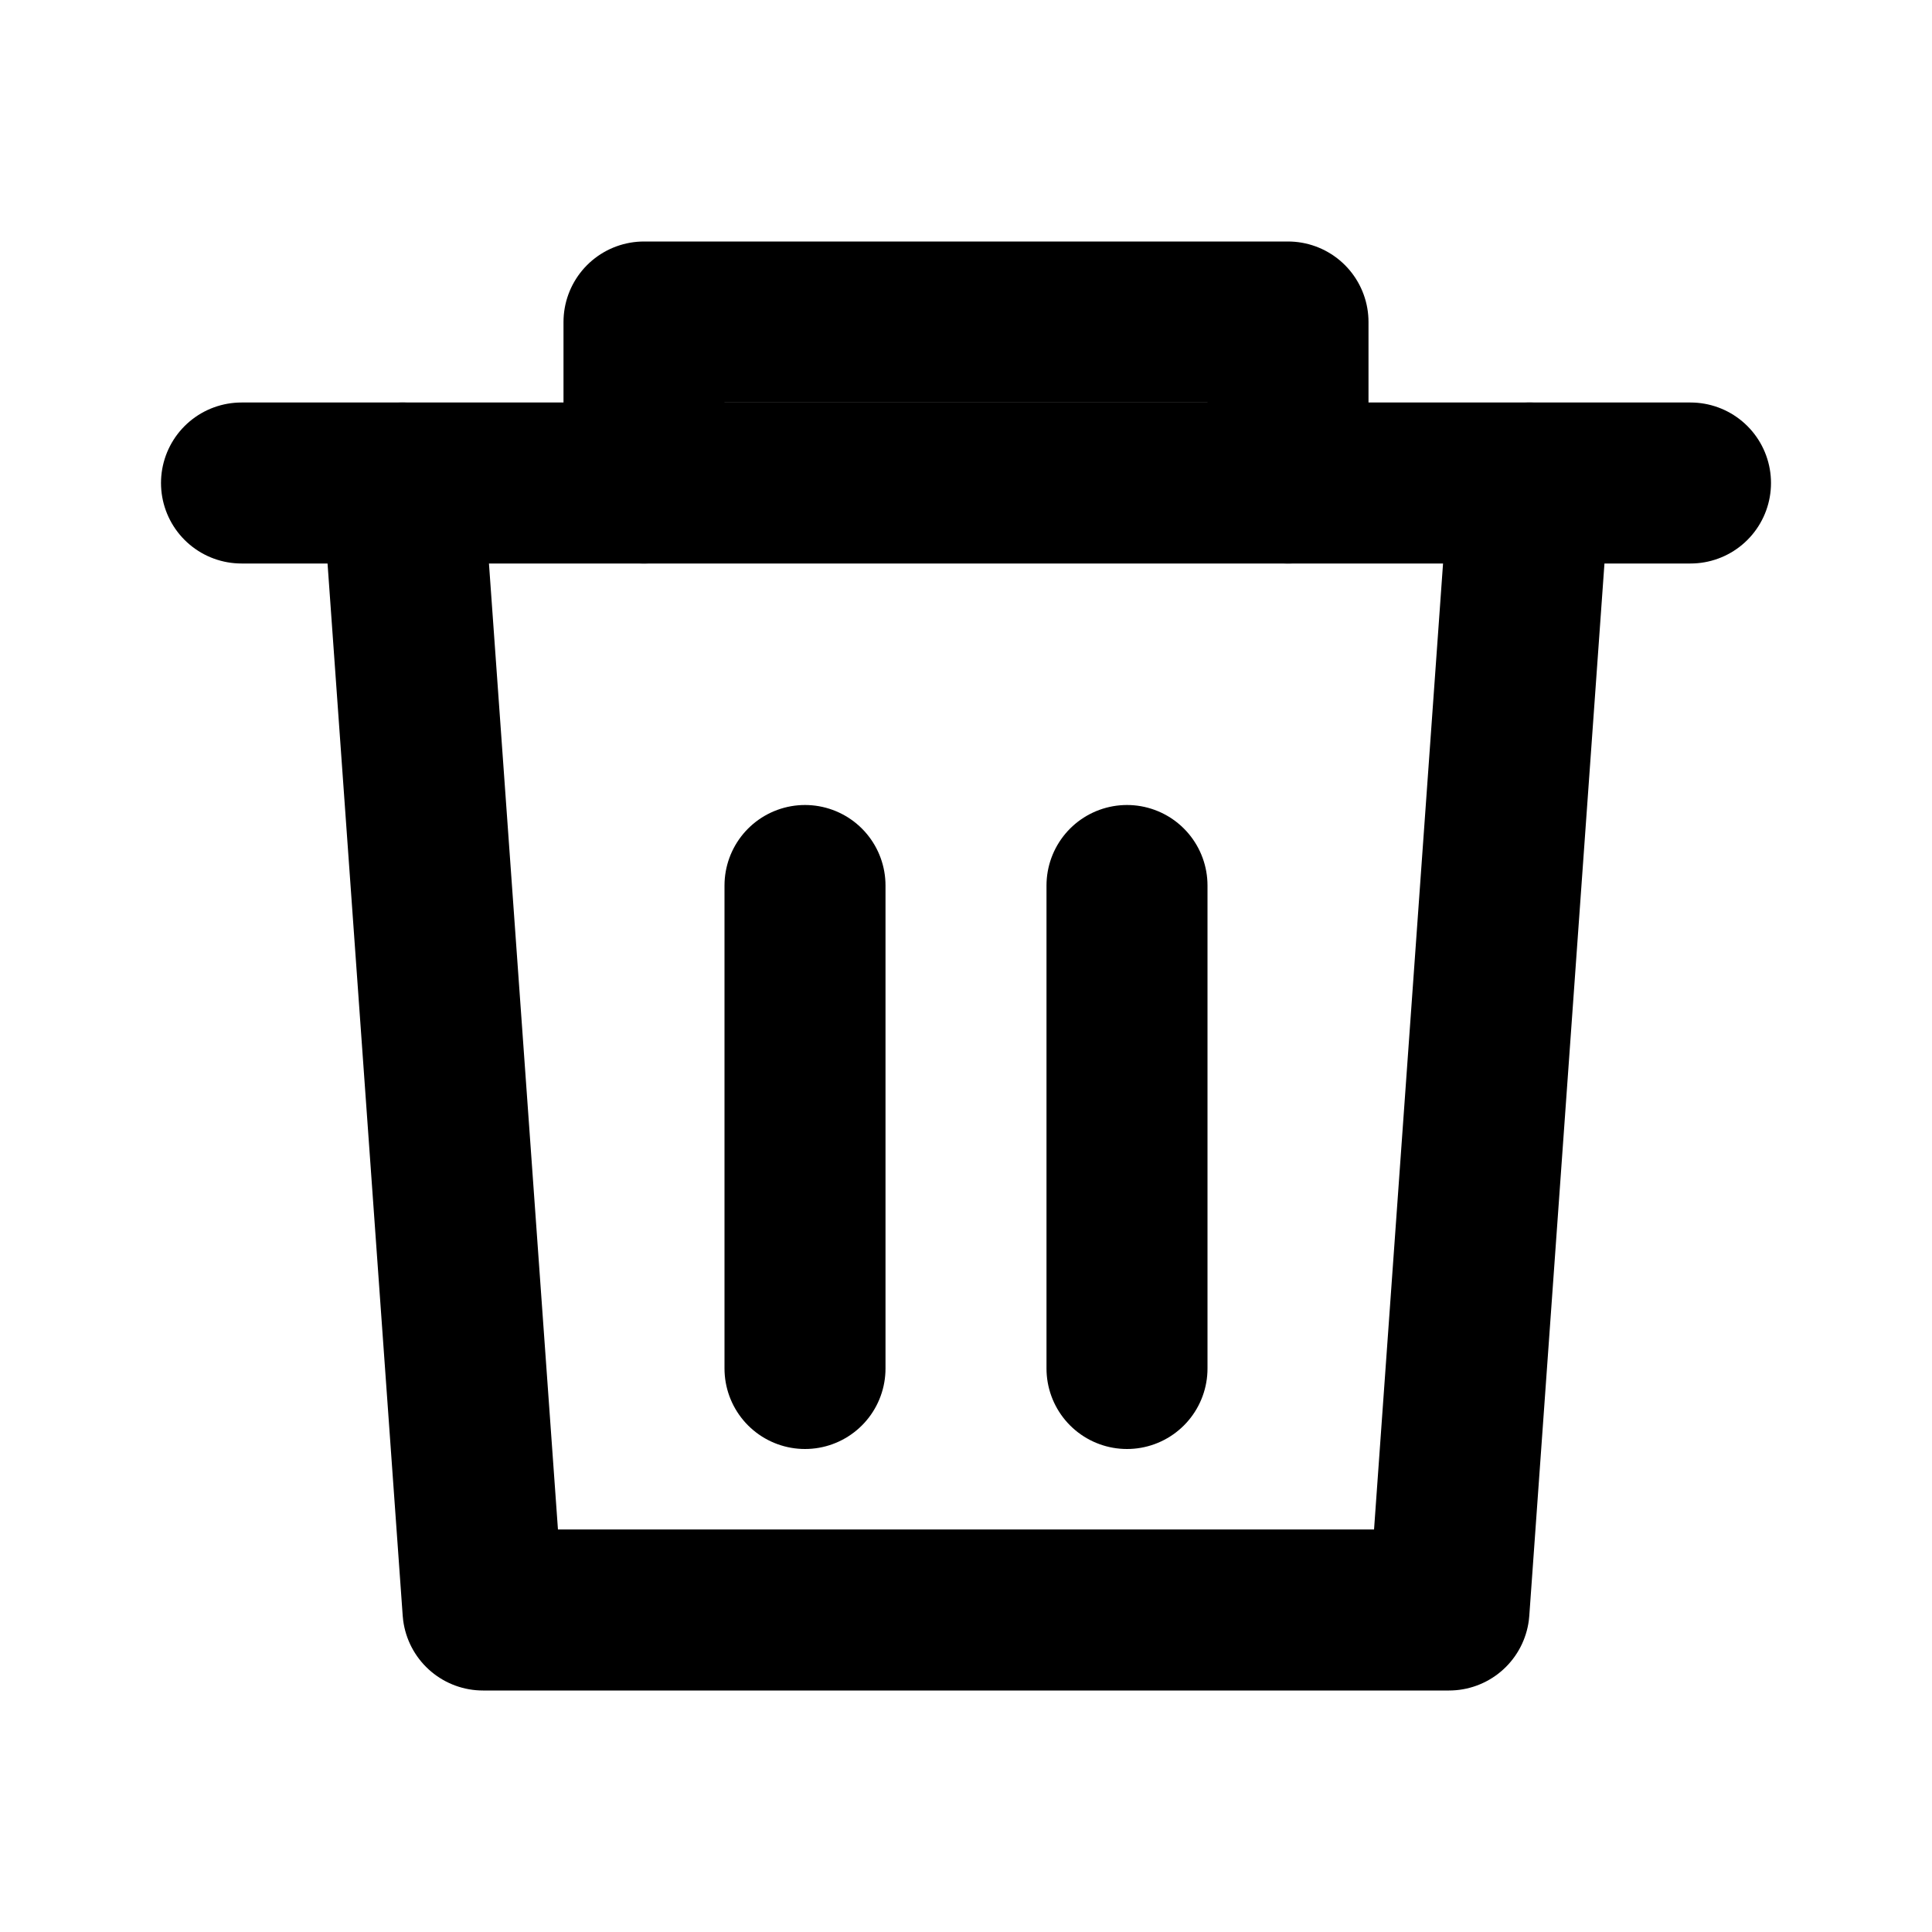
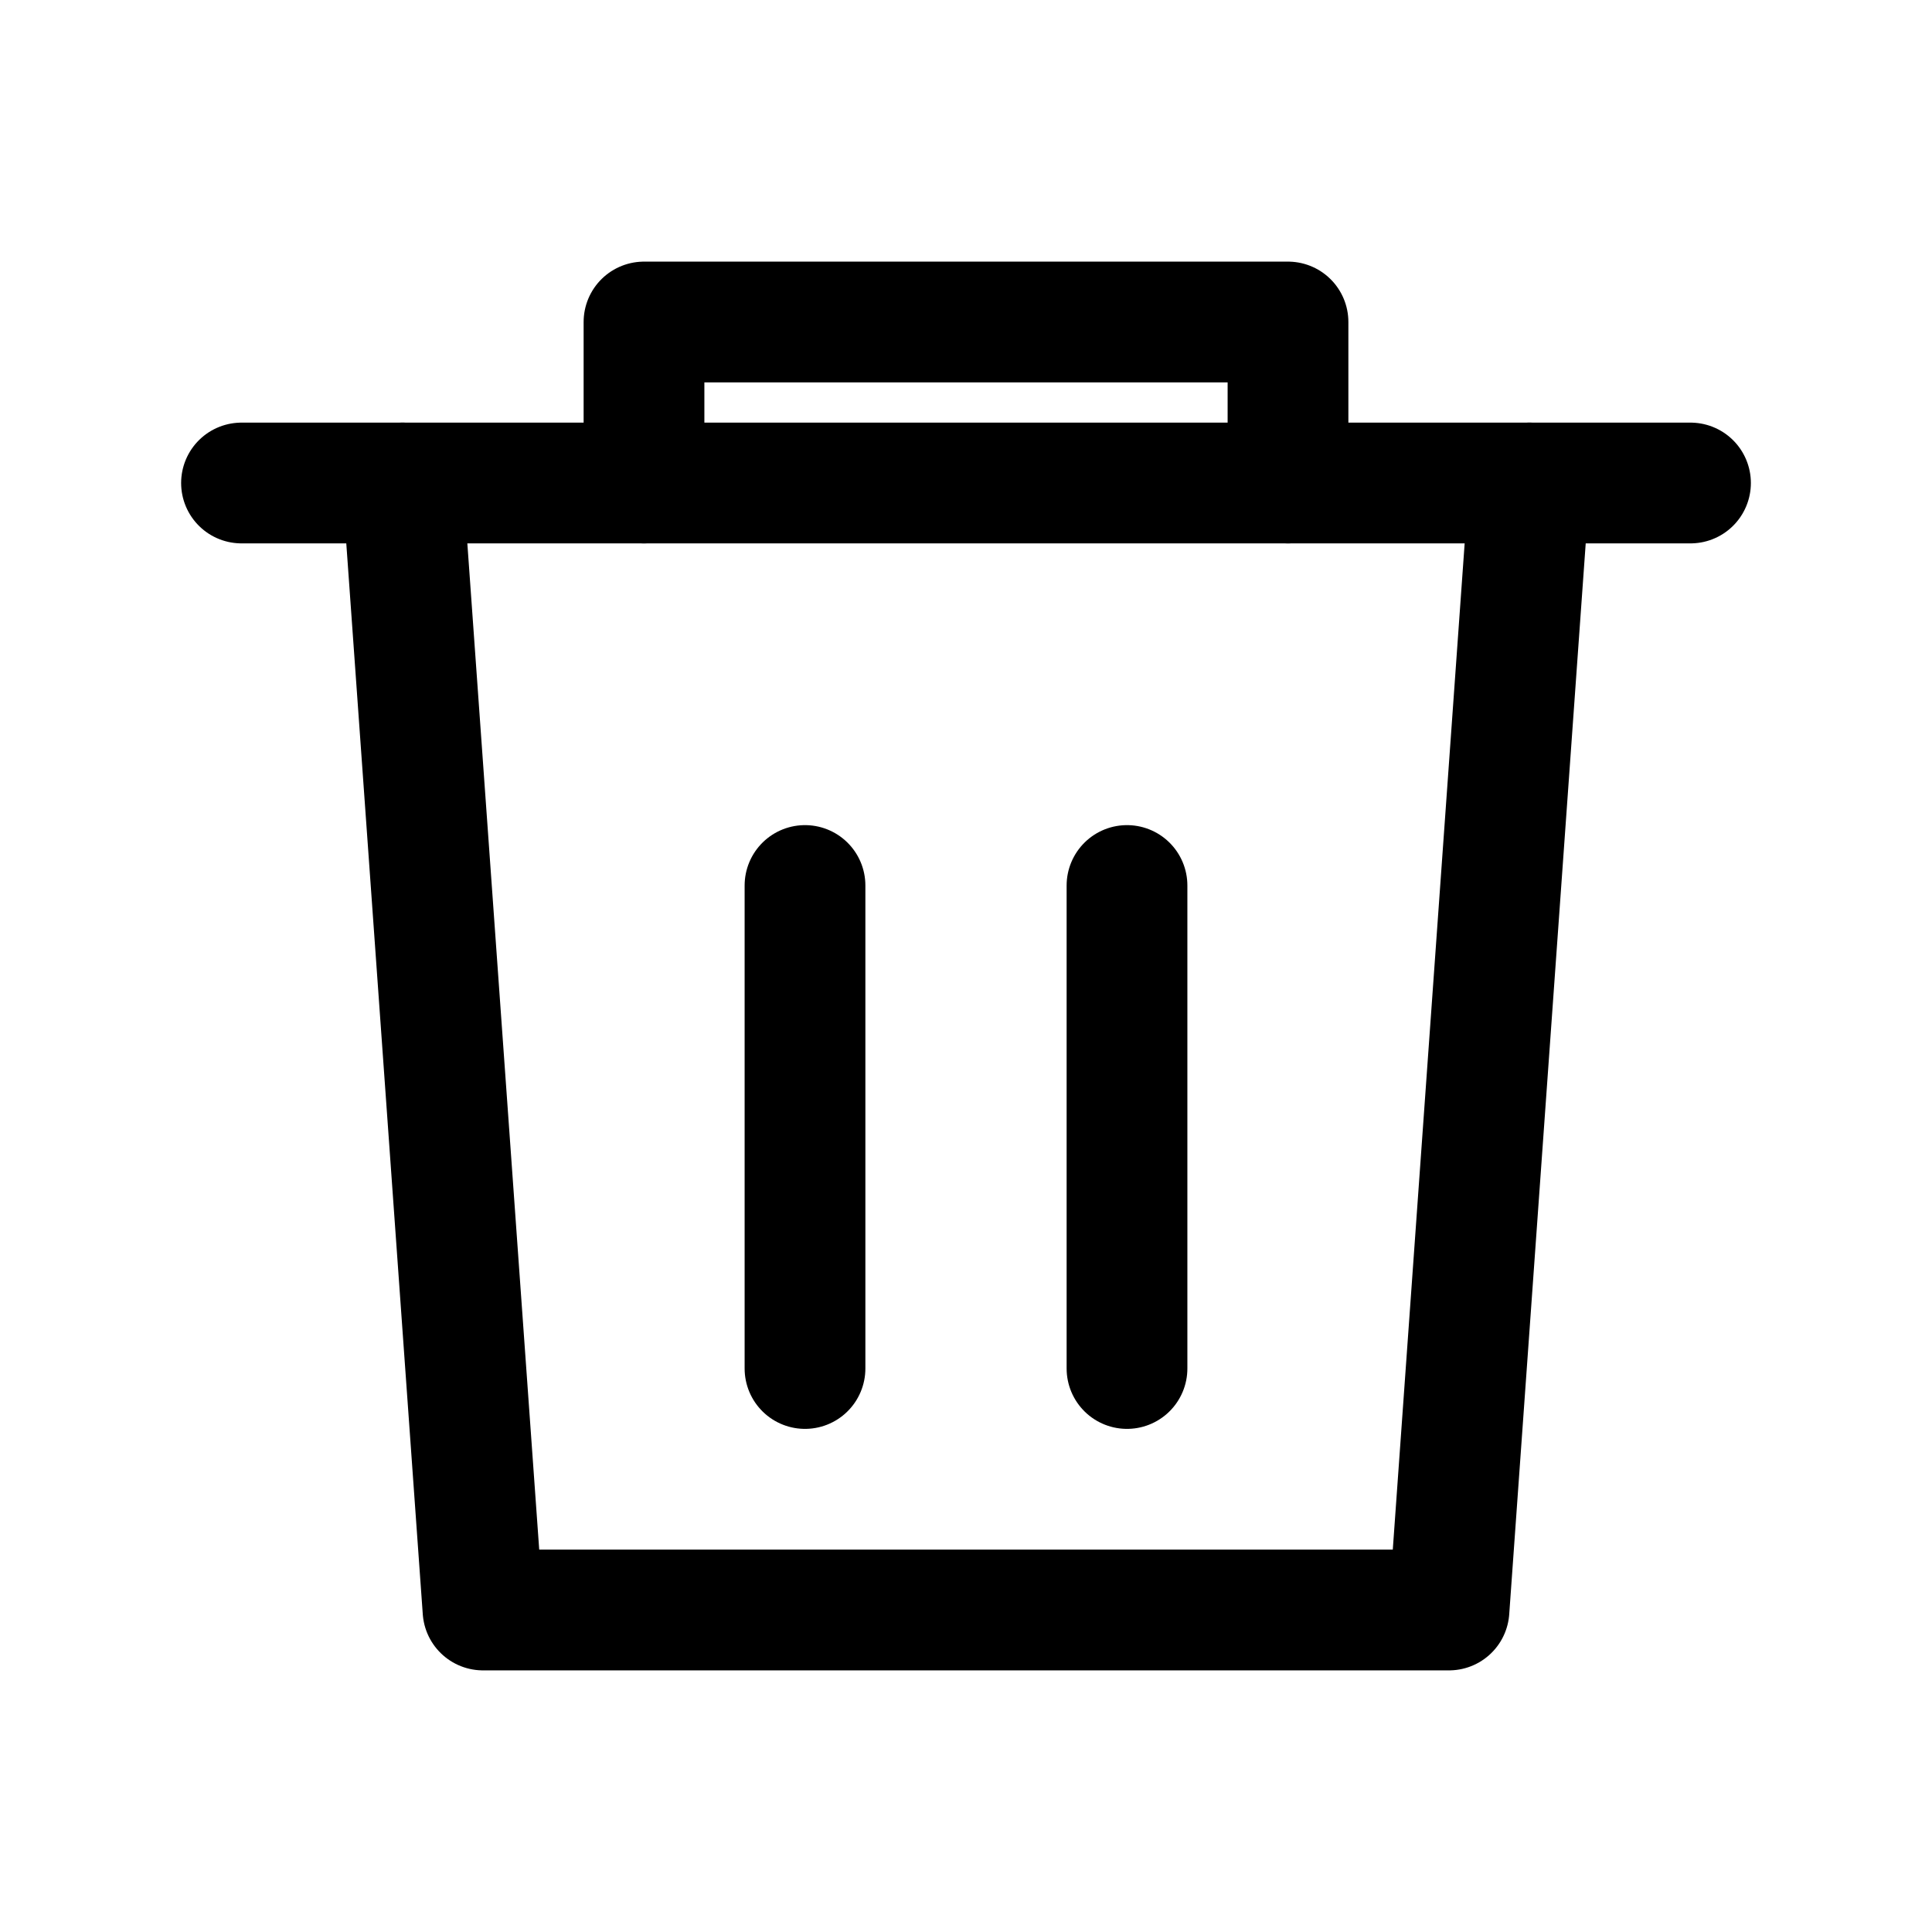
- <svg xmlns="http://www.w3.org/2000/svg" viewBox="0 0 24 24" fill="none" stroke="#000" stroke-width="2" stroke-linecap="round" stroke-linejoin="round">
+ <svg xmlns="http://www.w3.org/2000/svg" viewBox="0 0 24 24" fill="none" stroke="#000" stroke-width="1.5" stroke-linecap="round" stroke-linejoin="round">
  <path d="M3 6h18" />
  <path d="M8 6V4h8v2" />
  <path d="M19 6l-1 14H6L5 6" />
  <path d="M10 11v6" />
  <path d="M14 11v6" />
</svg>
